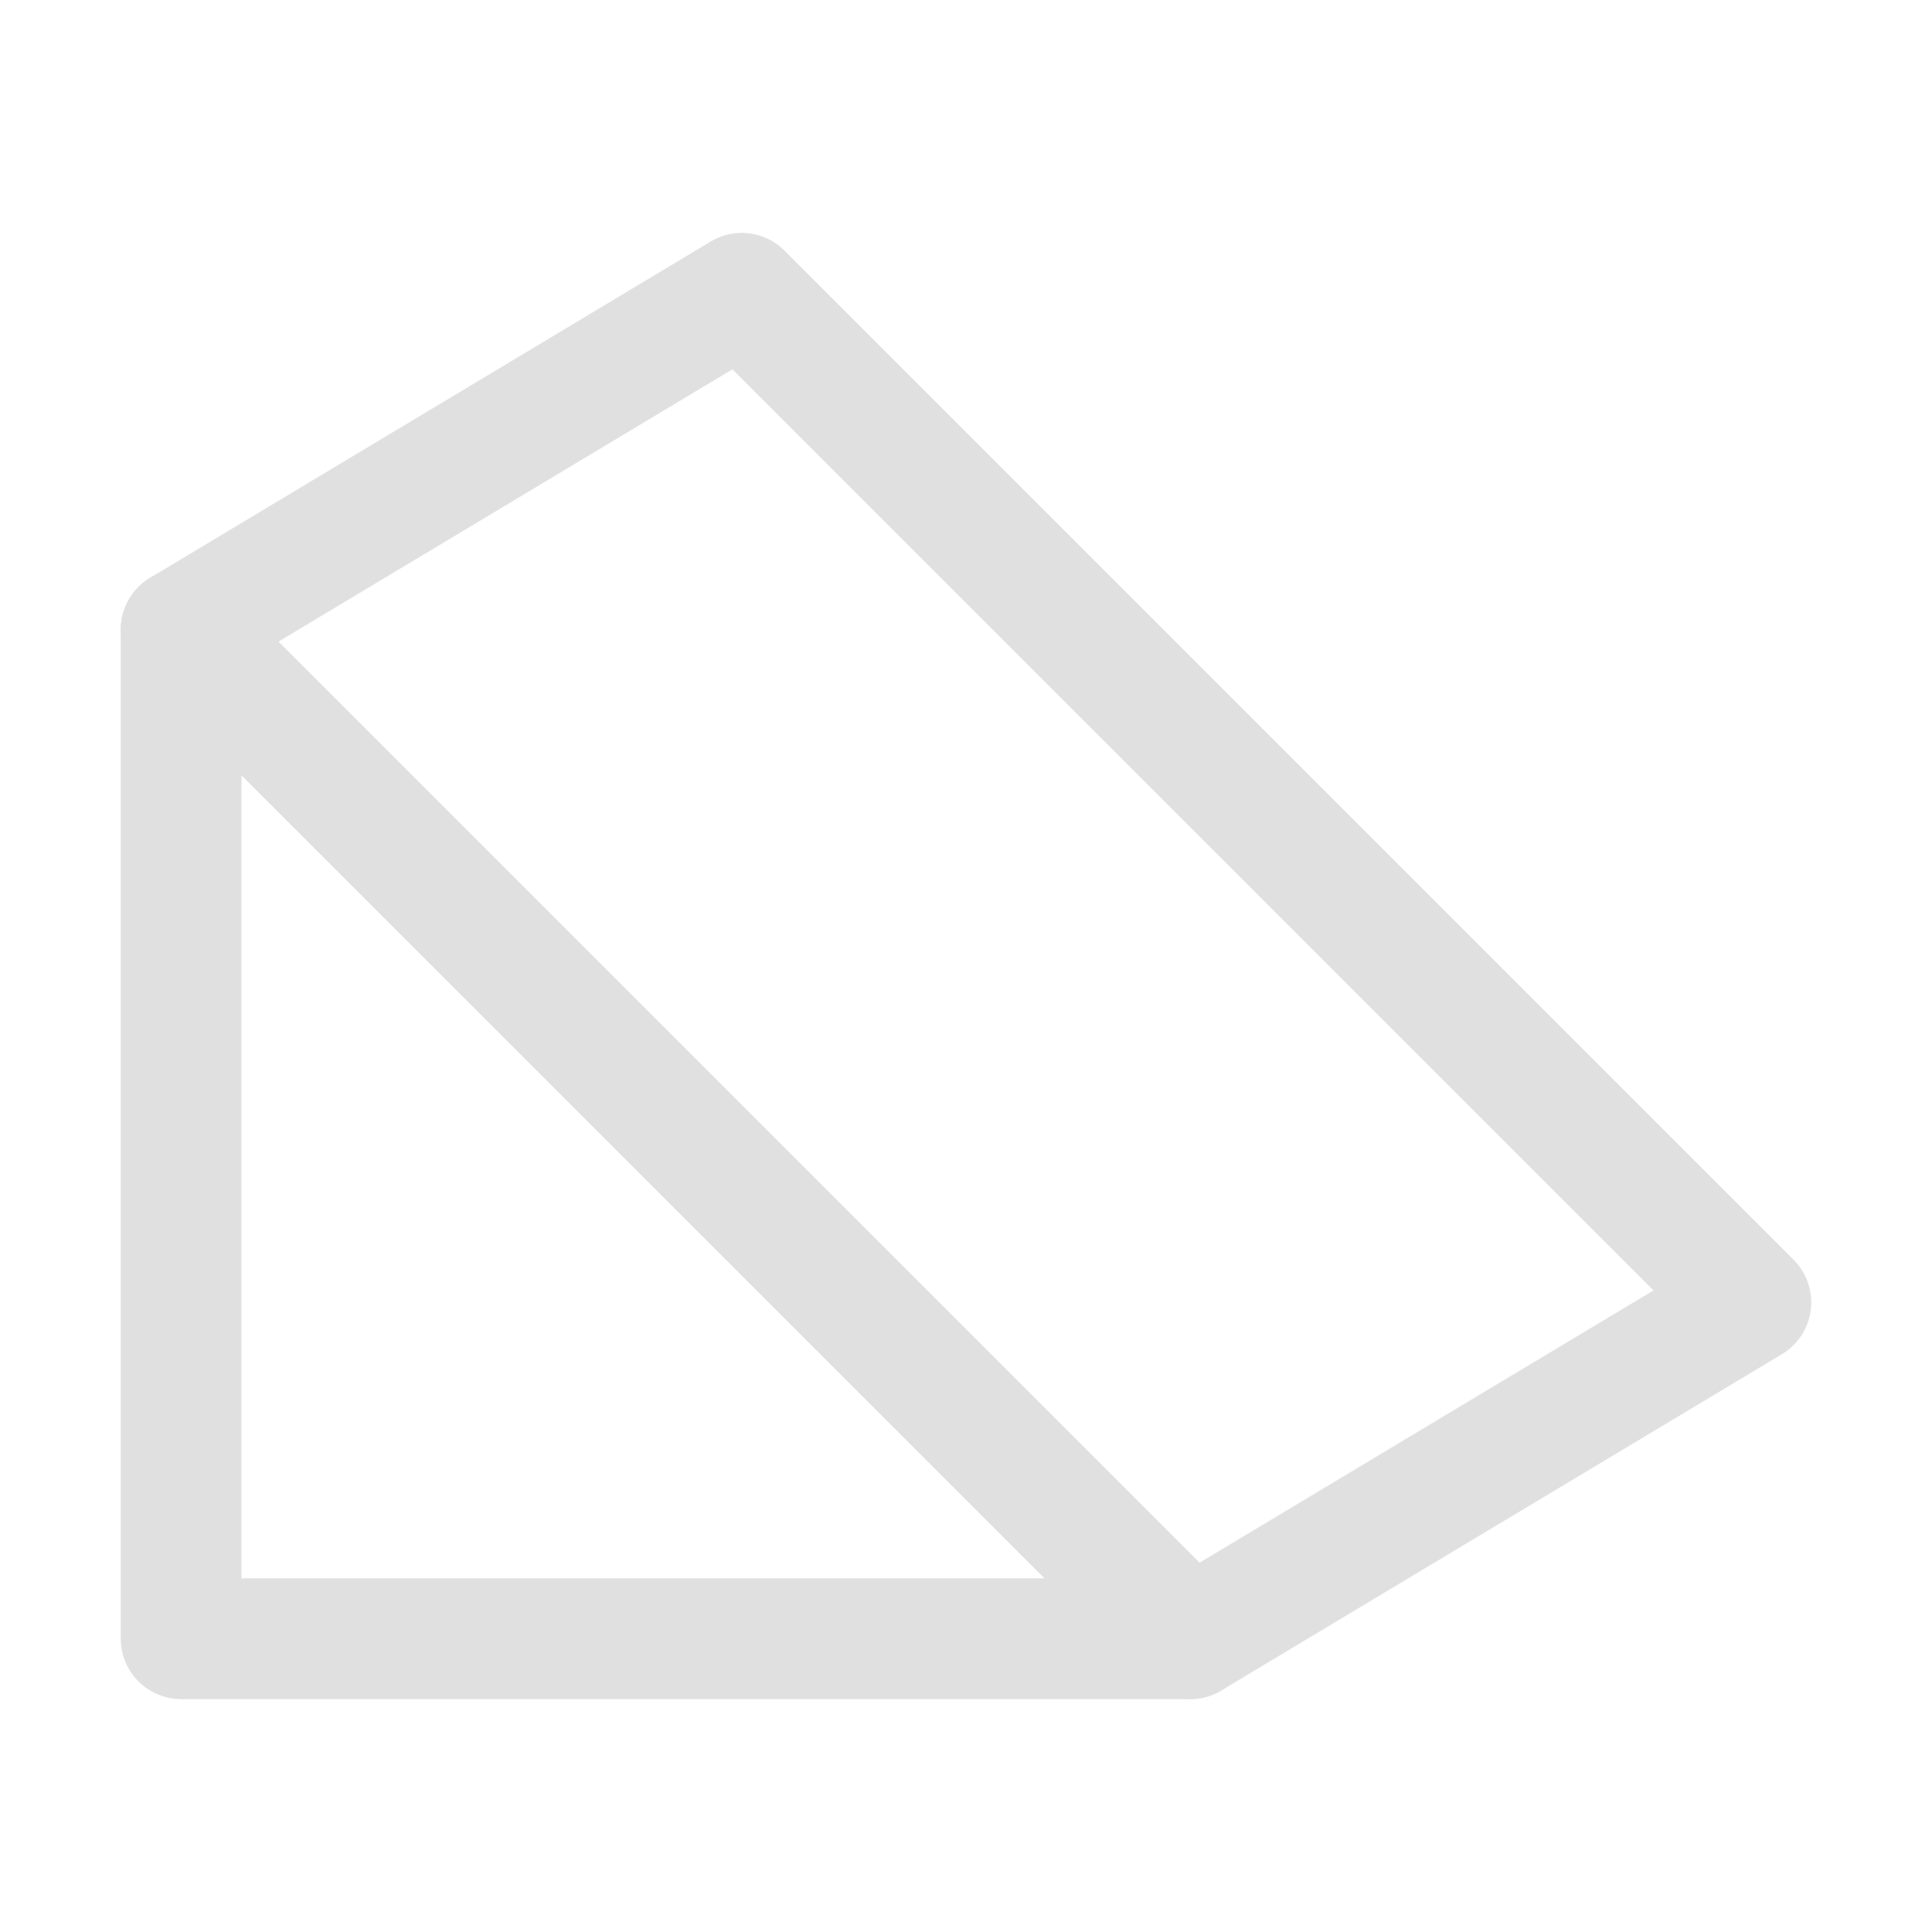
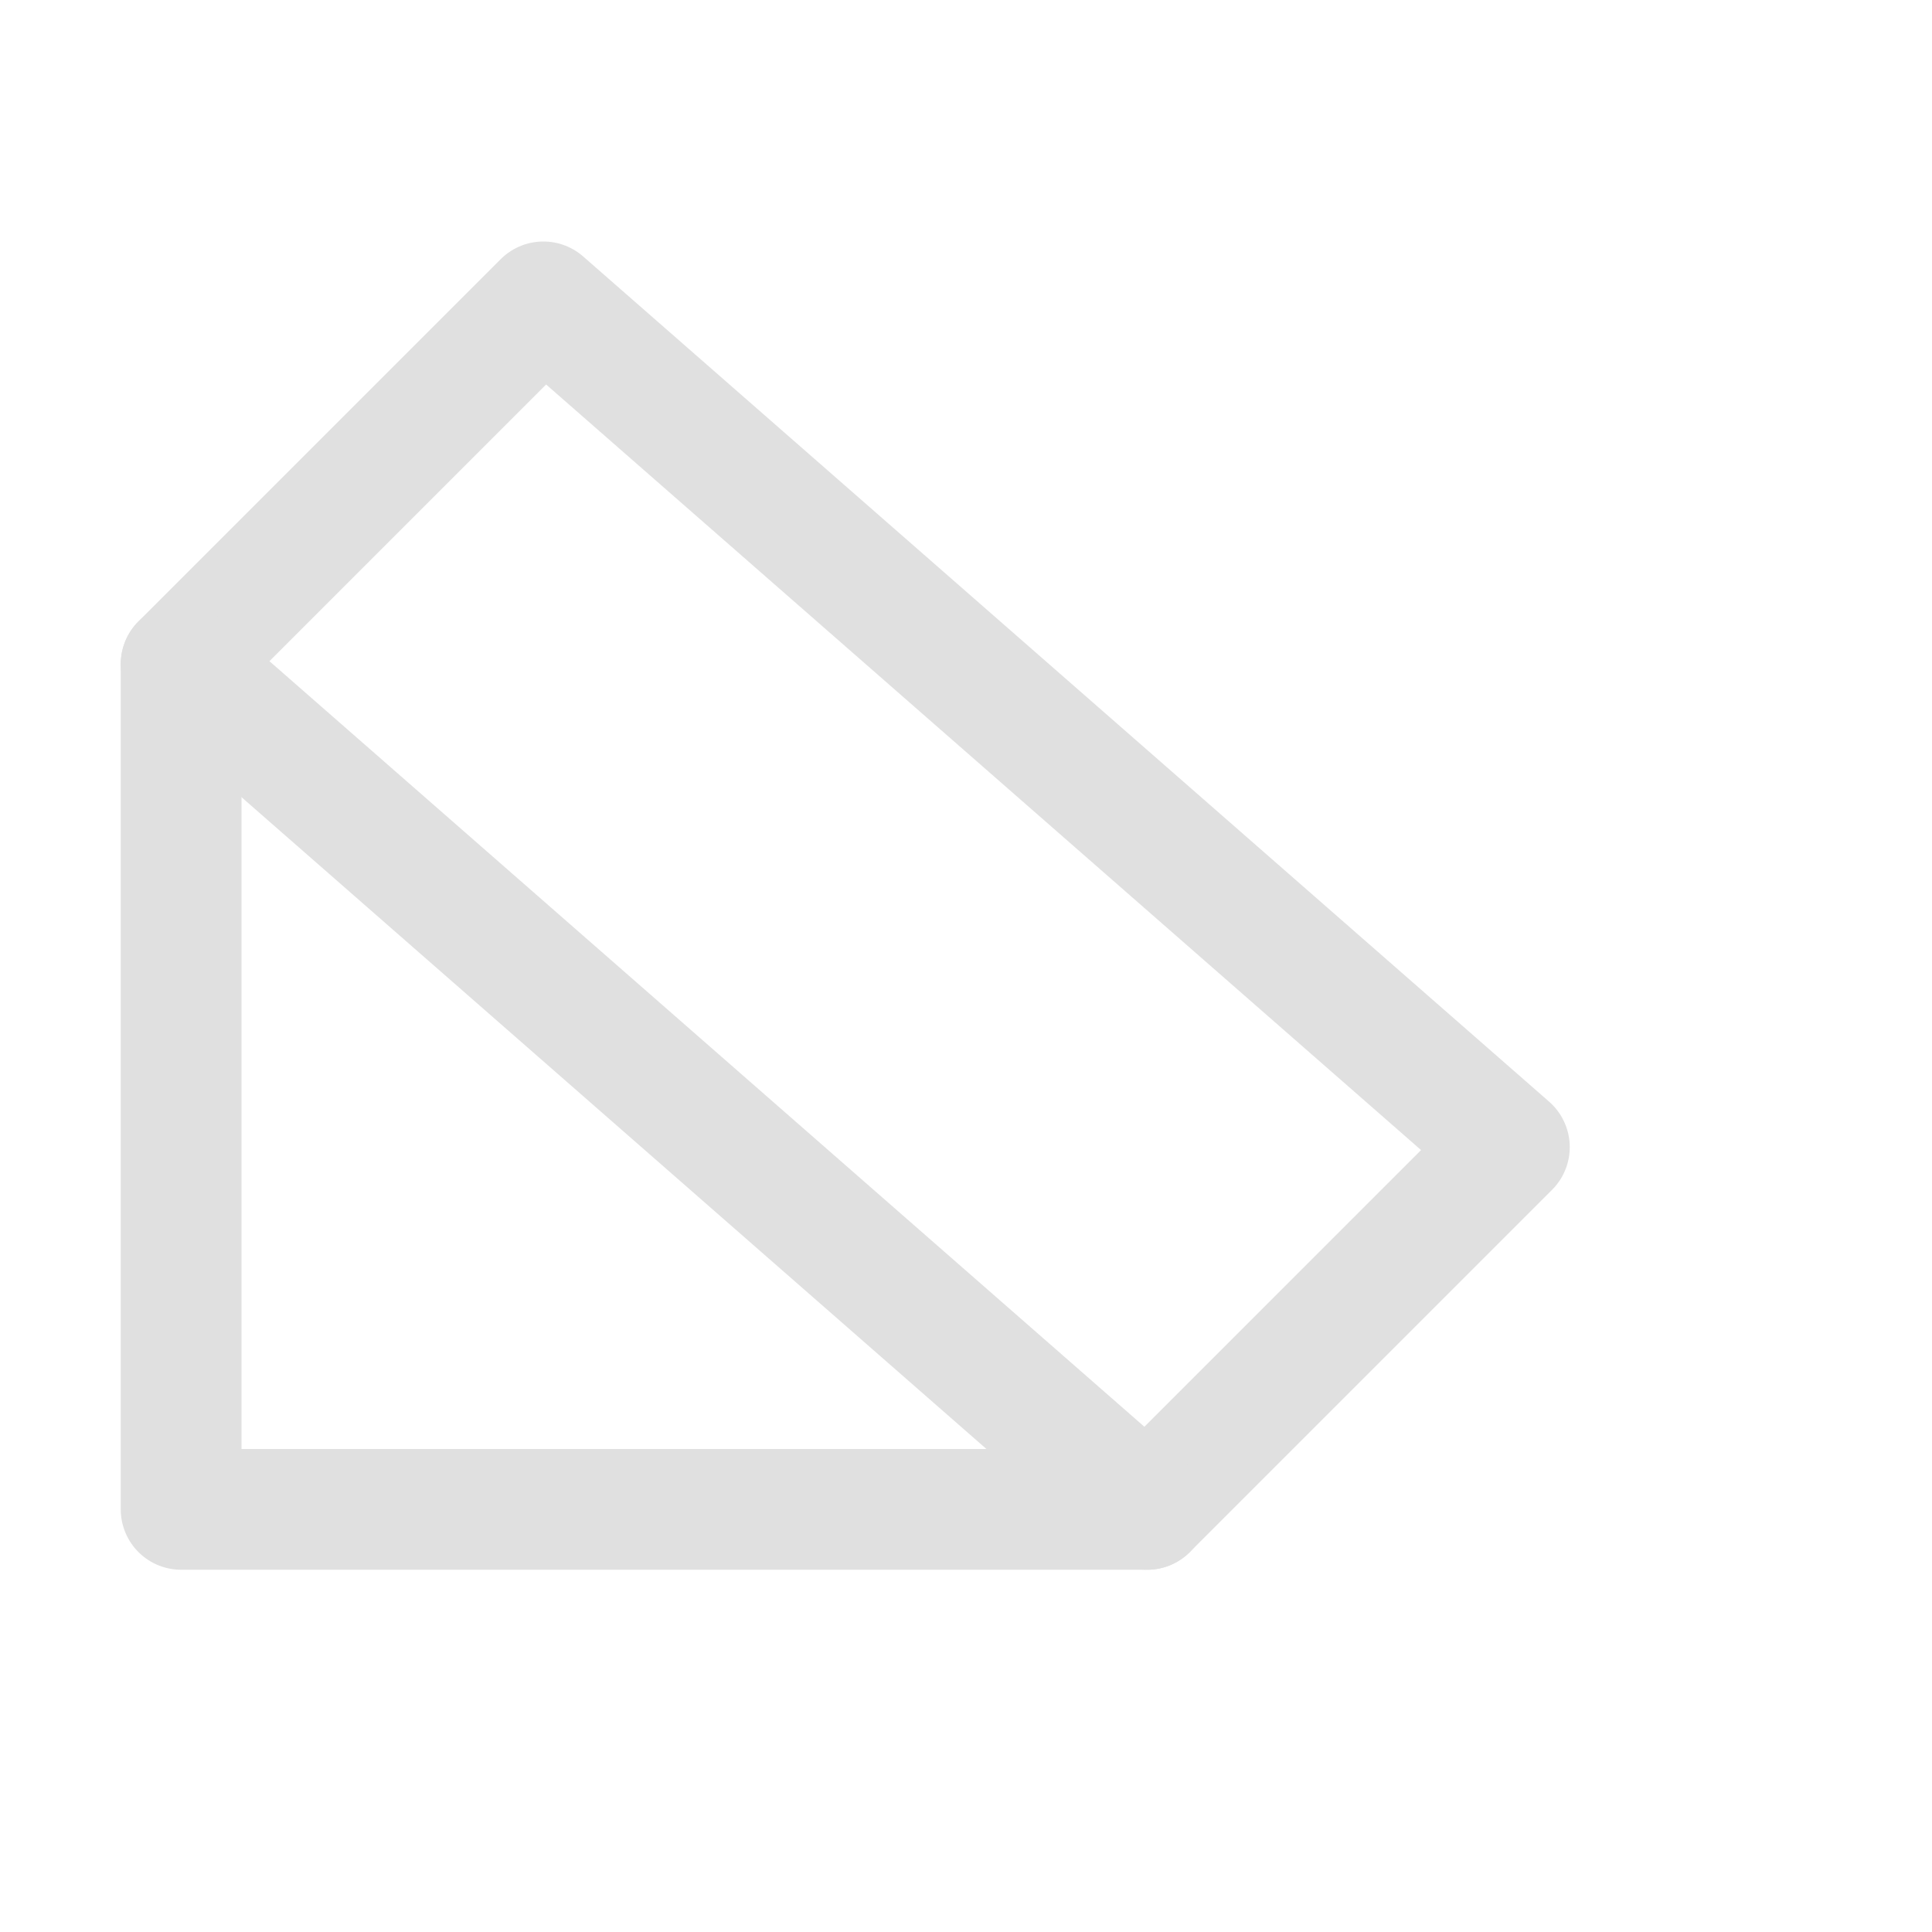
<svg xmlns="http://www.w3.org/2000/svg" width="16" height="16" viewBox="0 0 16 16">
-   <path fill="none" stroke="#e0e0e0" stroke-width="1" stroke-linecap="round" stroke-linejoin="round" d="M1.5 13.571L9.857 13.571L14.5 10.786L6.143 2.429L1.5 5.214Z" />
-   <path fill="none" stroke="#e0e0e0" stroke-width="1" stroke-linecap="round" stroke-linejoin="round" d="M1.5 5.214L9.857 13.571" />
+   <path fill="none" stroke="#e0e0e0" stroke-width="1" stroke-linecap="round" stroke-linejoin="round" d="M1.5 12.5L9.5 12.5L12.5 9.5L4.5 2.5L1.5 5.5Z" />
+   <path fill="none" stroke="#e0e0e0" stroke-width="1" stroke-linecap="round" stroke-linejoin="round" d="M1.5 5.5L9.5 12.5" />
</svg>
